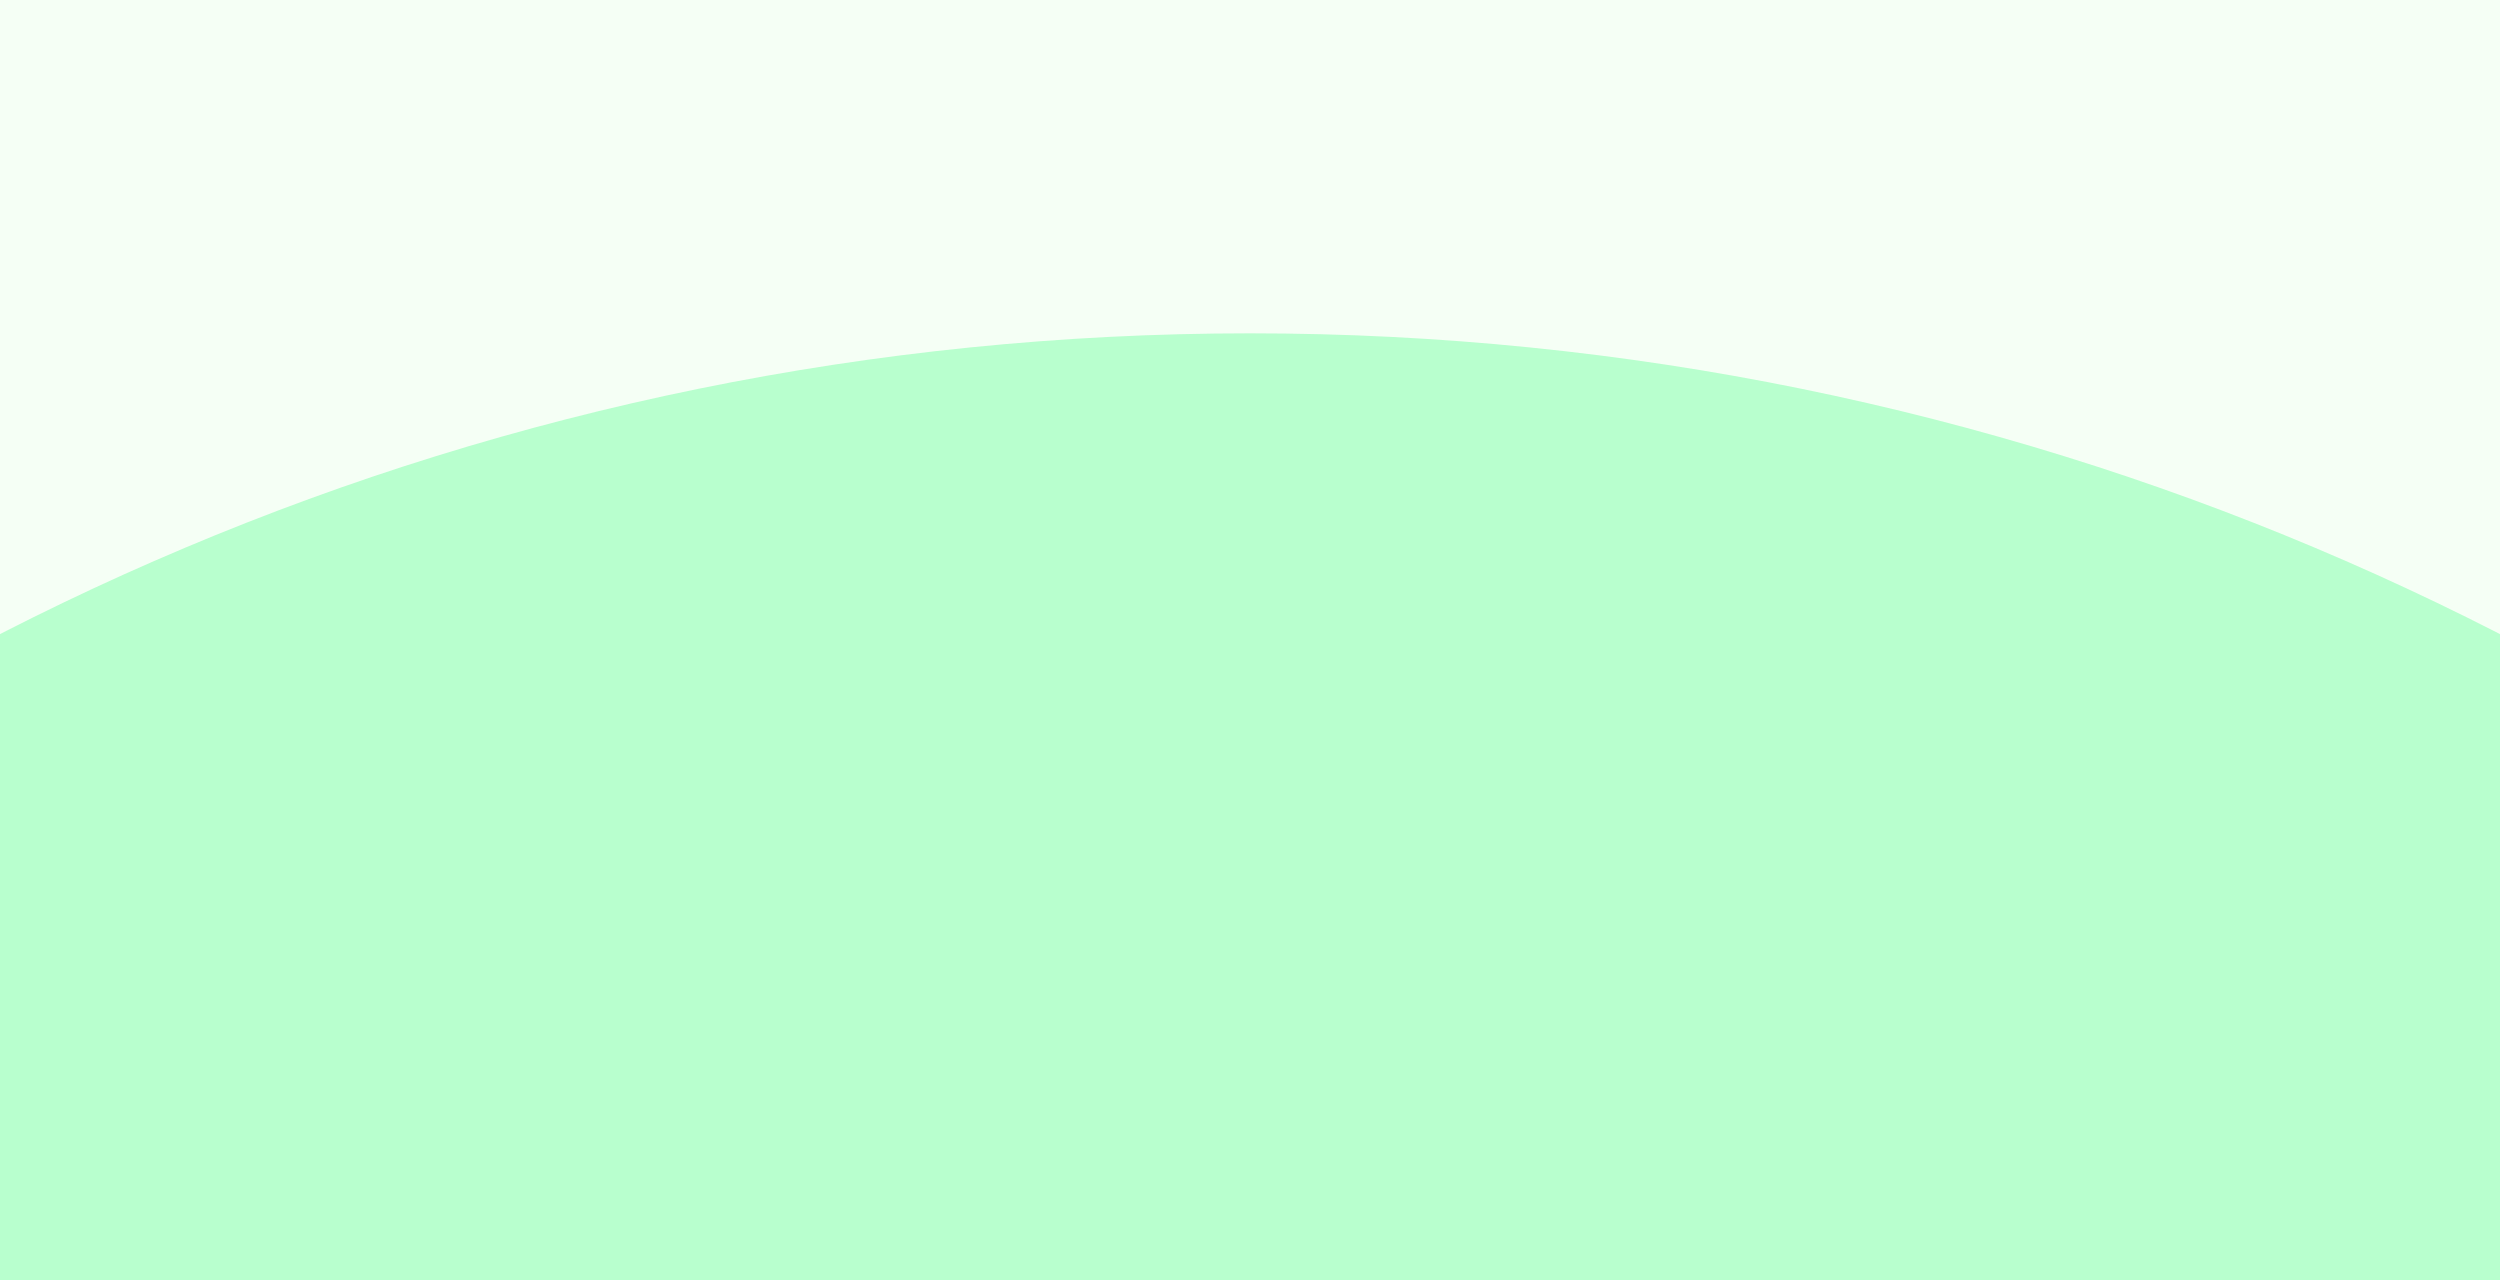
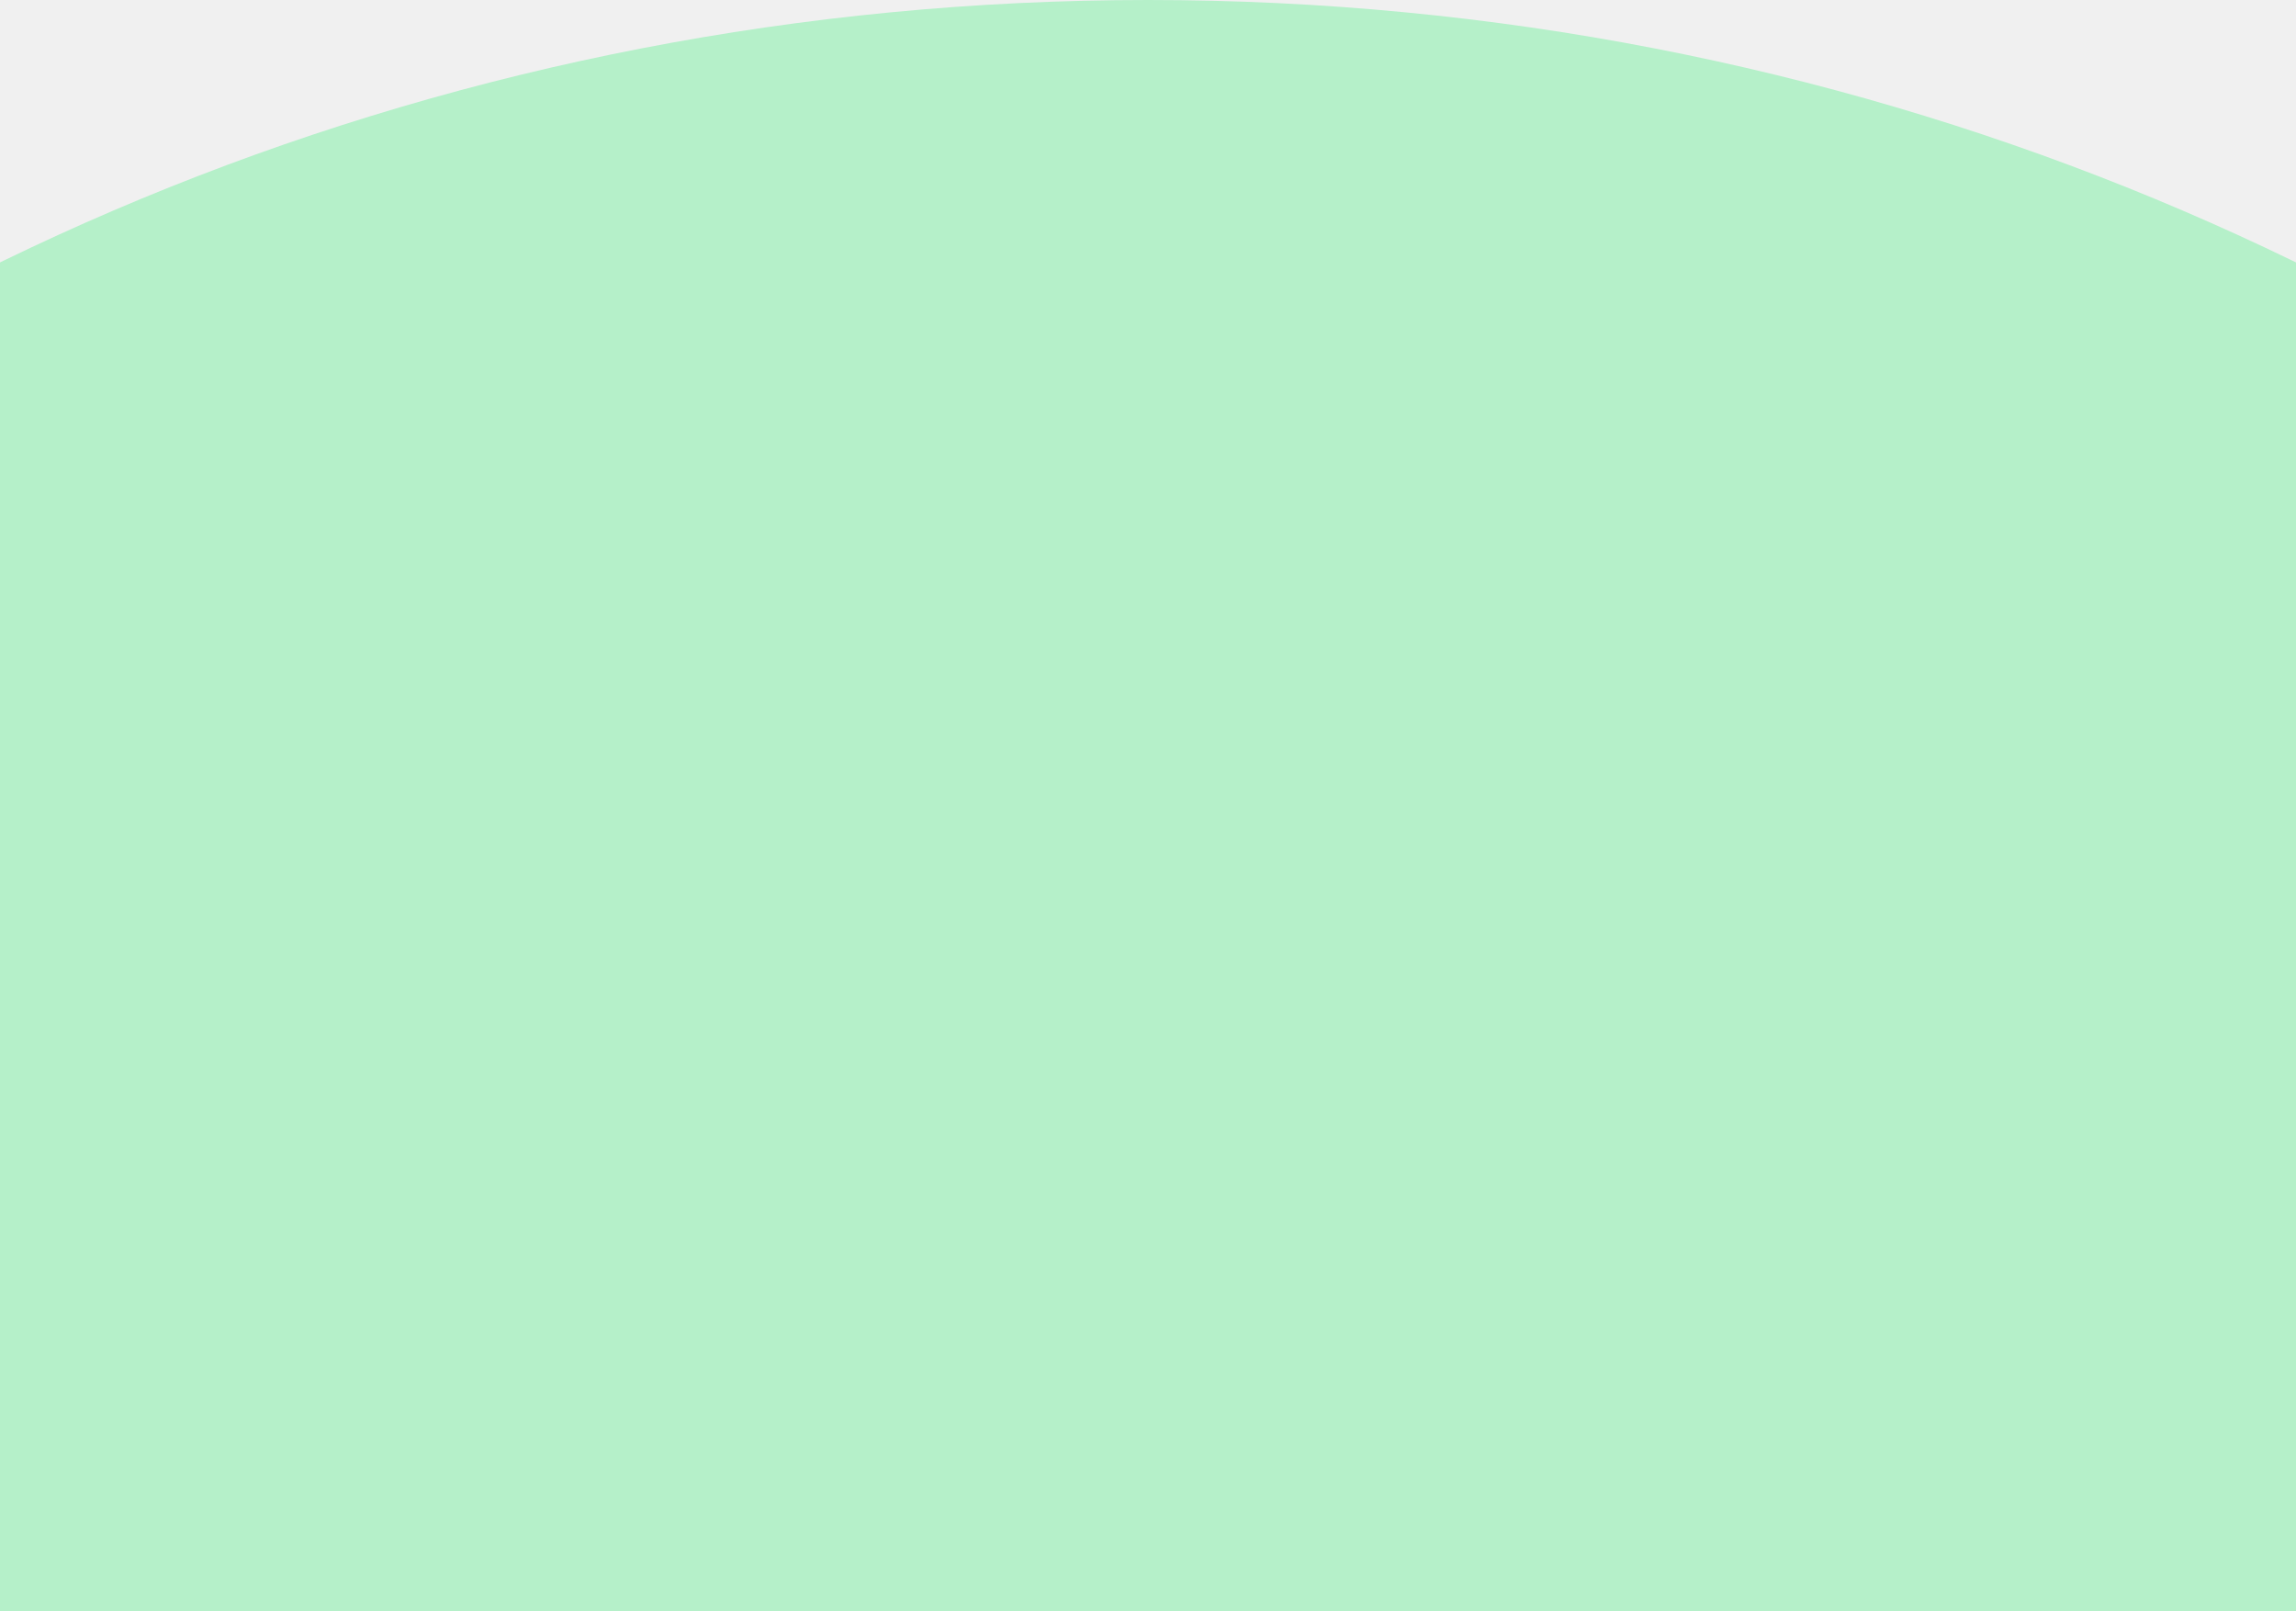
- <svg xmlns="http://www.w3.org/2000/svg" width="375" height="192" viewBox="0 0 375 192" fill="none">
-   <g clip-path="url(#clip0_24531_8466)">
-     <rect width="375" height="192" fill="#F5FFF5" />
-     <g style="mix-blend-mode:multiply">
-       <ellipse cx="187.5" cy="459.5" rx="410.5" ry="409.5" fill="#C0FFD6" />
-     </g>
+ <svg xmlns="http://www.w3.org/2000/svg" width="375" height="263" viewBox="0 0 375 263" fill="none">
+   <g style="mix-blend-mode:multiply">
+     <path d="M598 389C598 603.839 414.213 778 187.5 778C-39.213 778 -223 603.839 -223 389C-223 174.161 -39.213 0 187.5 0C414.213 0 598 174.161 598 389Z" fill="#C0FFD6" />
  </g>
-   <defs>
-     <clipPath id="clip0_24531_8466">
-       <rect width="375" height="192" fill="white" />
-     </clipPath>
-   </defs>
</svg>
